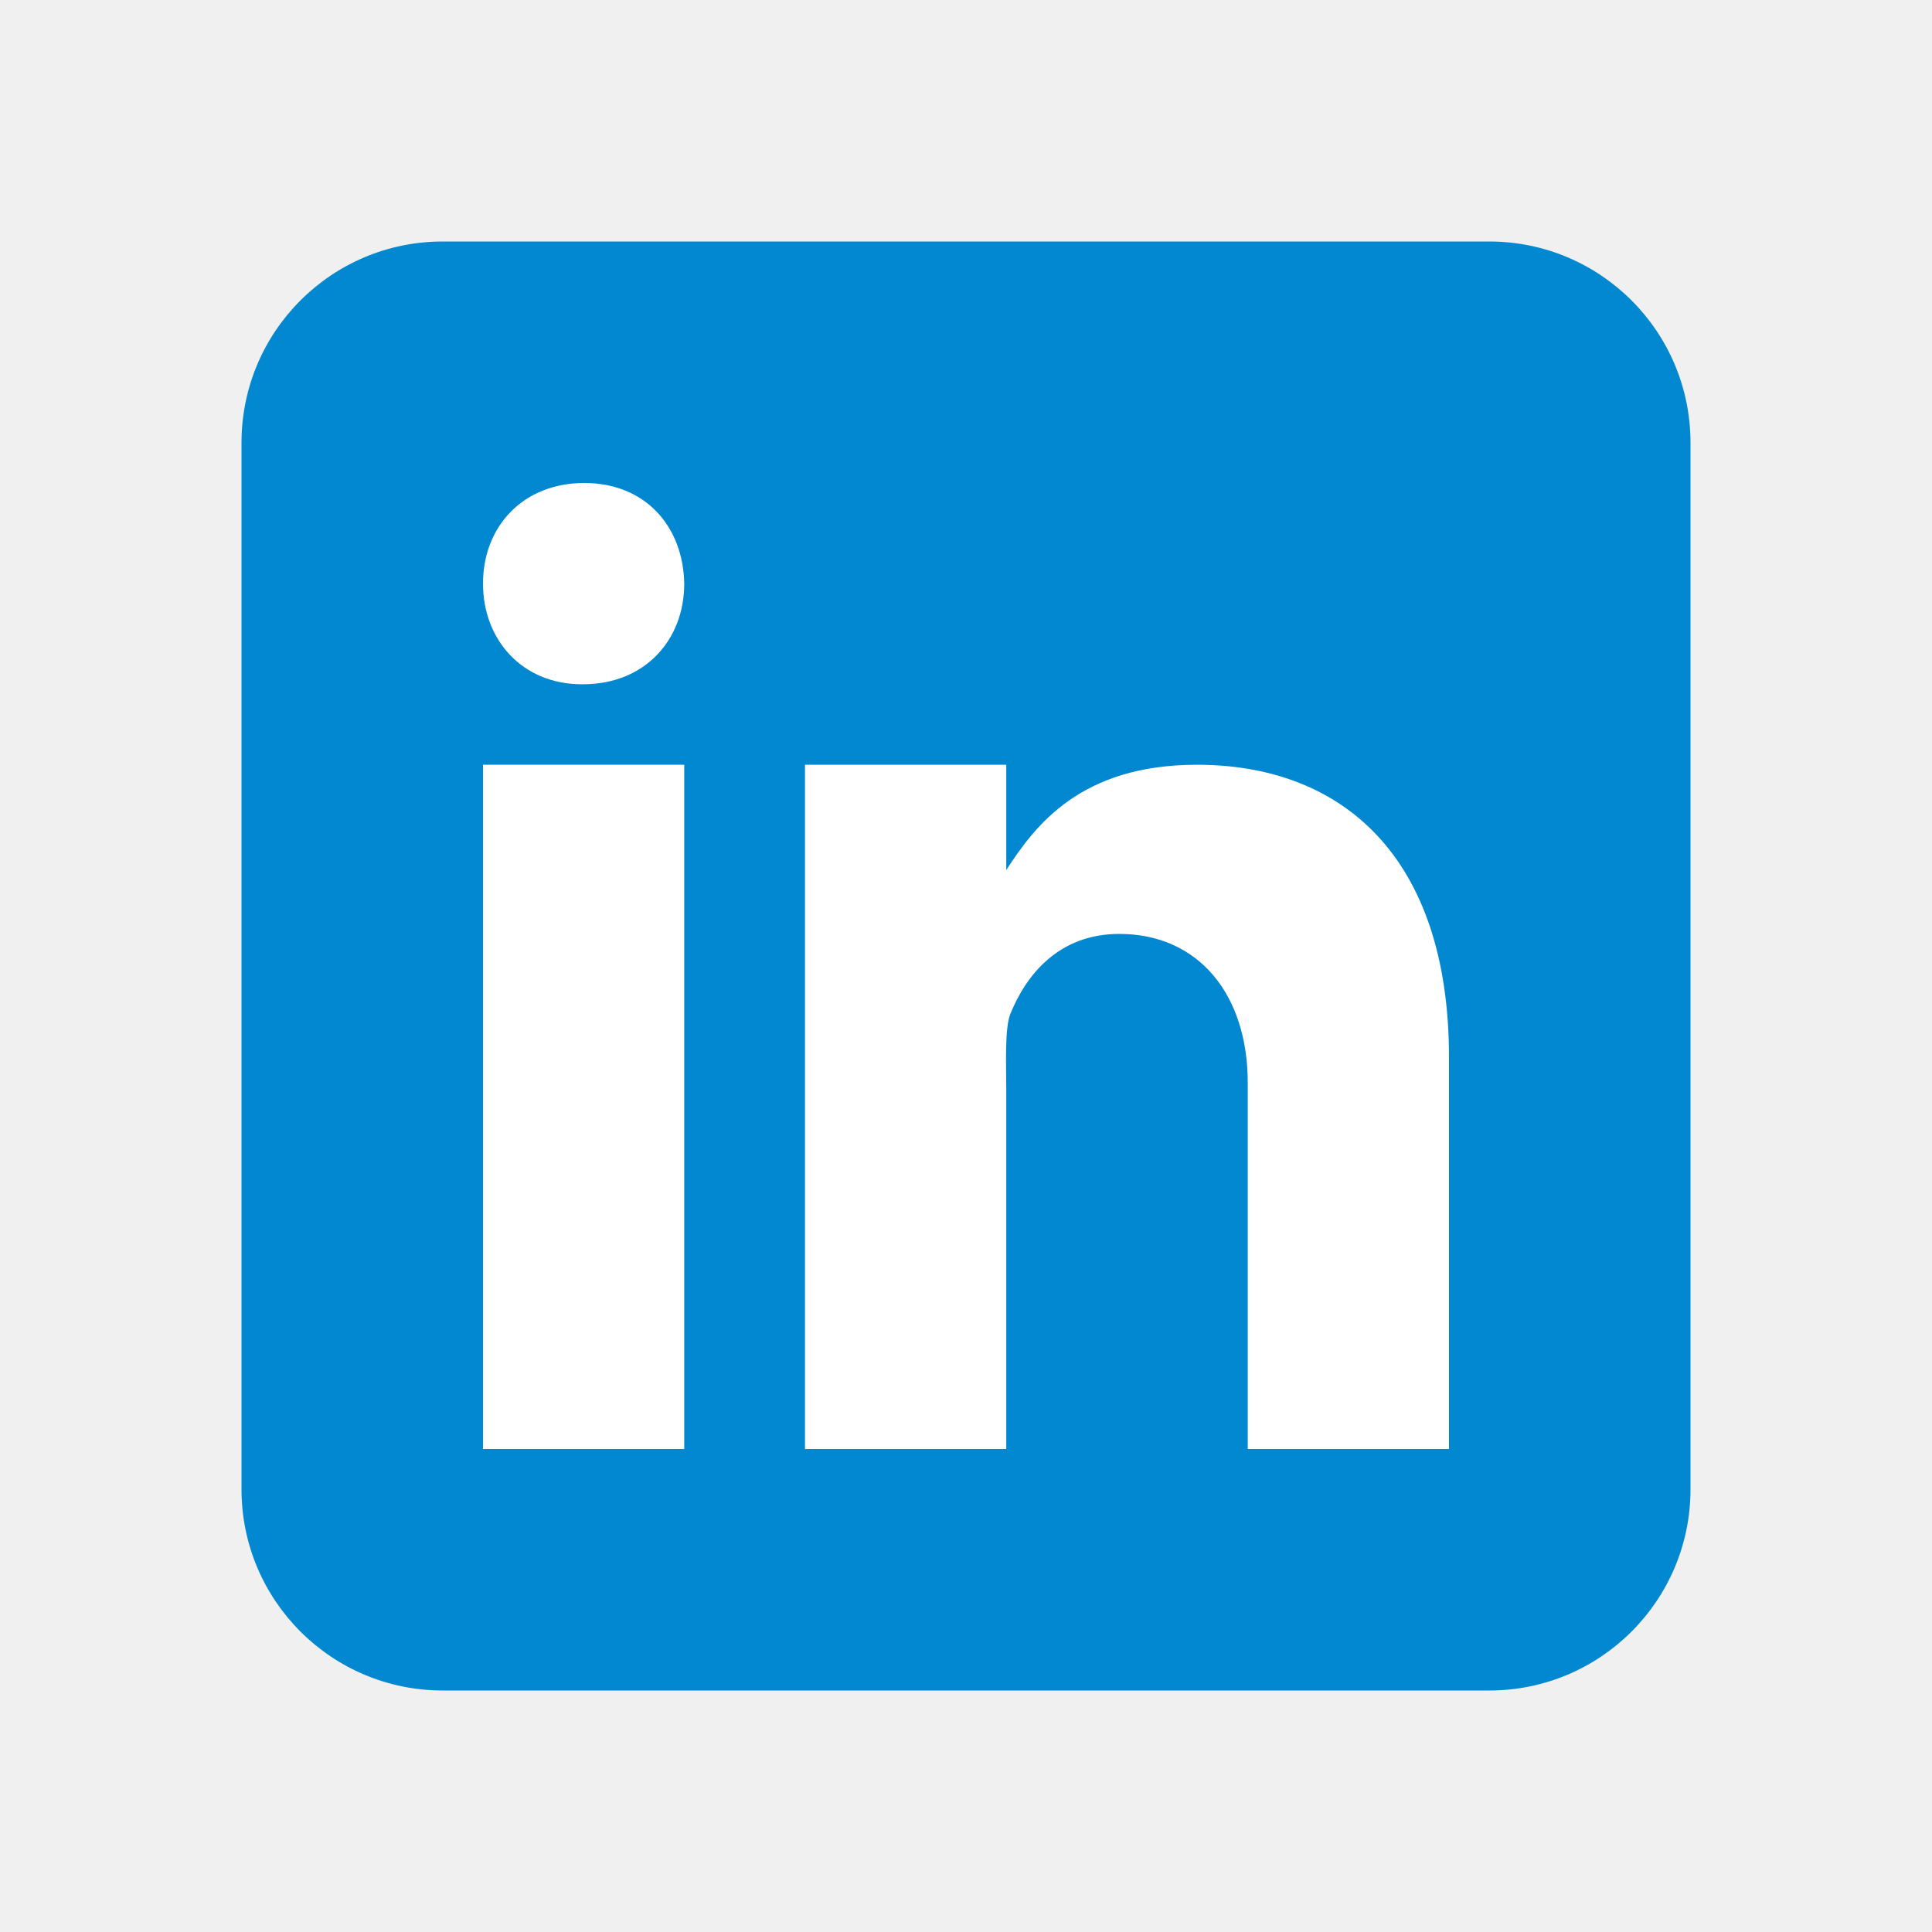
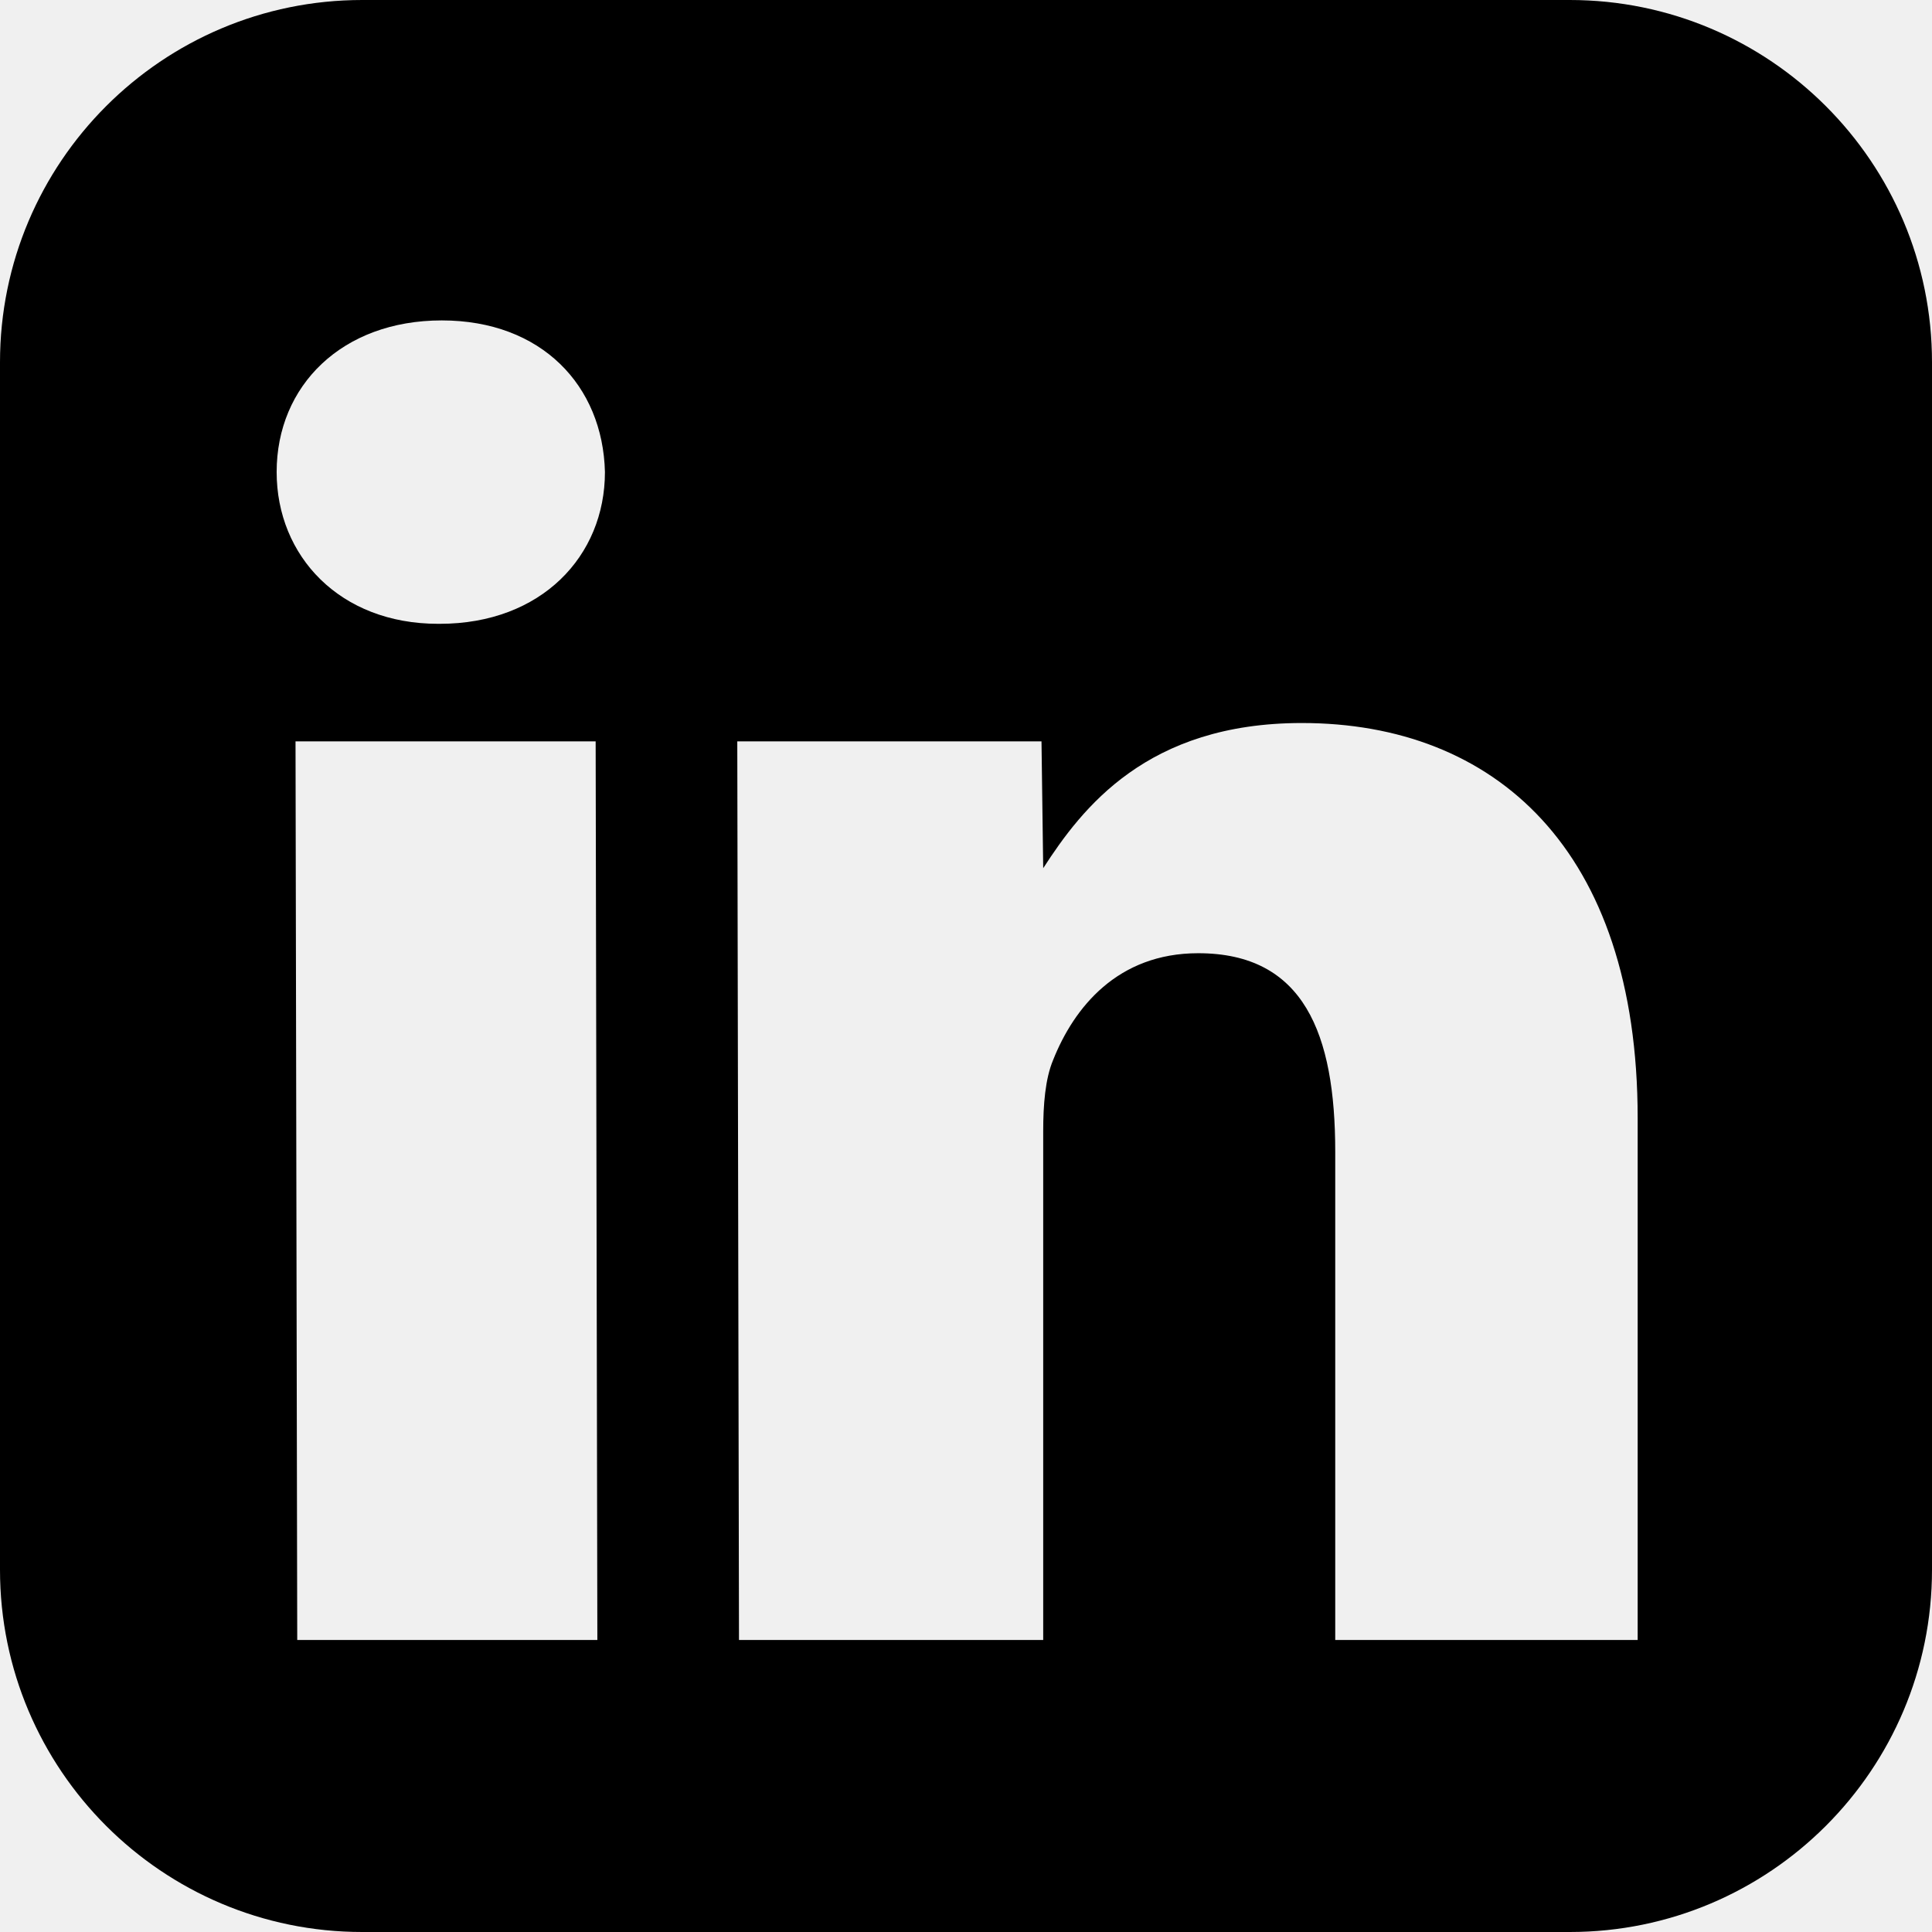
- <svg xmlns="http://www.w3.org/2000/svg" viewBox="0 0 48 48" version="1.1" width="48px" height="48px">
+ <svg xmlns="http://www.w3.org/2000/svg" viewBox="0 0 26 26" version="1.1" width="26px" height="26px">
  <g id="surface1">
-     <path style=" fill:#0288D1;" d="M 42 37 C 42 39.762 39.762 42 37 42 L 11 42 C 8.238 42 6 39.762 6 37 L 6 11 C 6 8.238 8.238 6 11 6 L 37 6 C 39.762 6 42 8.238 42 11 Z " />
-     <path style=" fill:#FFFFFF;" d="M 12 19 L 17 19 L 17 36 L 12 36 Z " />
-     <path style=" fill:#FFFFFF;" d="M 14.484 17 L 14.457 17 C 12.965 17 12 15.887 12 14.5 C 12 13.078 12.996 12 14.516 12 C 16.035 12 16.973 13.078 17 14.5 C 17 15.887 16.035 17 14.484 17 Z " />
-     <path style=" fill:#FFFFFF;" d="M 36 36 L 31 36 L 31 26.902 C 31 24.703 29.773 23.203 27.809 23.203 C 26.309 23.203 25.496 24.215 25.102 25.191 C 24.957 25.543 25 26.512 25 27 L 25 36 L 20 36 L 20 19 L 25 19 L 25 21.617 C 25.723 20.5 26.852 19 29.738 19 C 33.316 19 36 21.25 36 26.273 Z " />
+     <path style=" " d="M 21.125 0 L 4.875 0 C 2.184 0 0 2.184 0 4.875 L 0 21.125 C 0 23.816 2.184 26 4.875 26 L 21.125 26 C 23.816 26 26 23.816 26 21.125 L 26 4.875 C 26 2.184 23.816 0 21.125 0 Z M 8.039 22.07 L 4 22.07 L 3.977 9.977 L 8.016 9.977 Z M 5.918 8.395 L 5.895 8.395 C 4.574 8.395 3.723 7.484 3.723 6.352 C 3.723 5.191 4.602 4.312 5.945 4.312 C 7.289 4.312 8.113 5.191 8.141 6.352 C 8.141 7.484 7.285 8.395 5.918 8.395 Z M 22.043 22.07 L 17.969 22.07 L 17.969 15.5 C 17.969 13.91 17.547 12.828 16.125 12.828 C 15.039 12.828 14.453 13.559 14.172 14.266 C 14.066 14.52 14.039 14.867 14.039 15.223 L 14.039 22.07 L 9.945 22.07 L 9.922 9.977 L 14.016 9.977 L 14.039 11.684 C 14.562 10.875 15.434 9.73 17.52 9.73 C 20.105 9.73 22.039 11.418 22.039 15.047 L 22.039 22.07 Z " />
  </g>
</svg>
